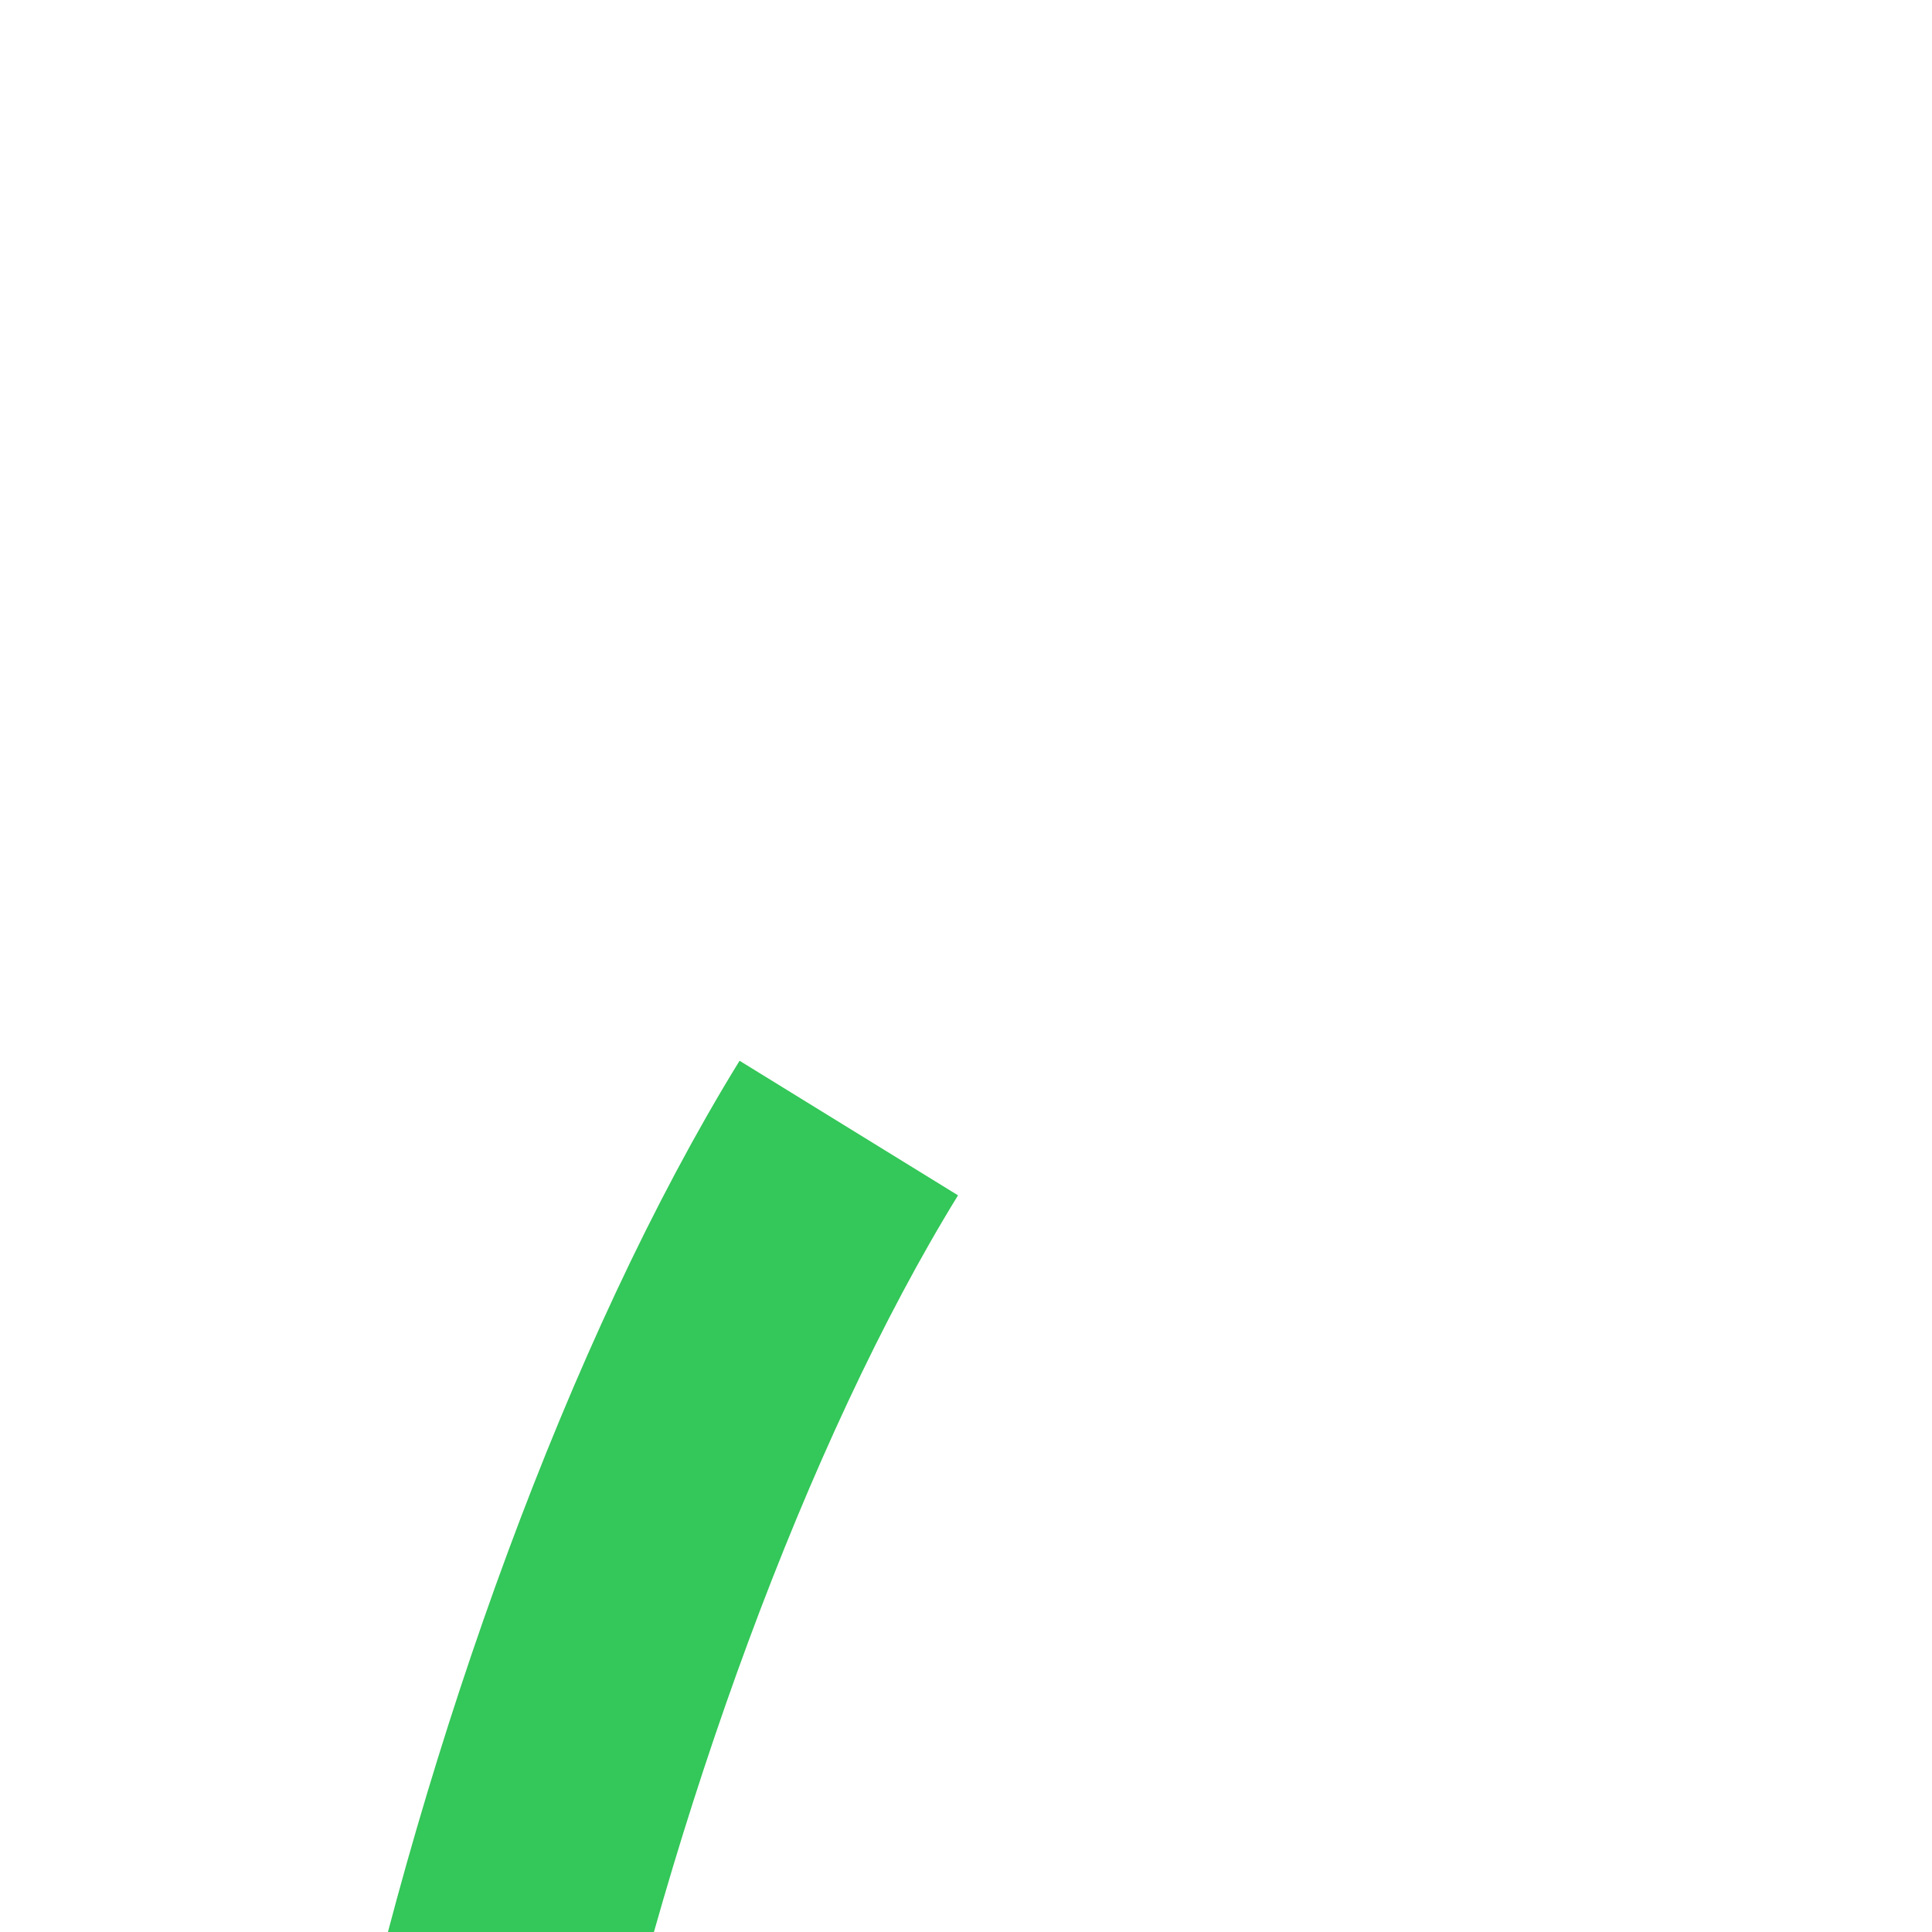
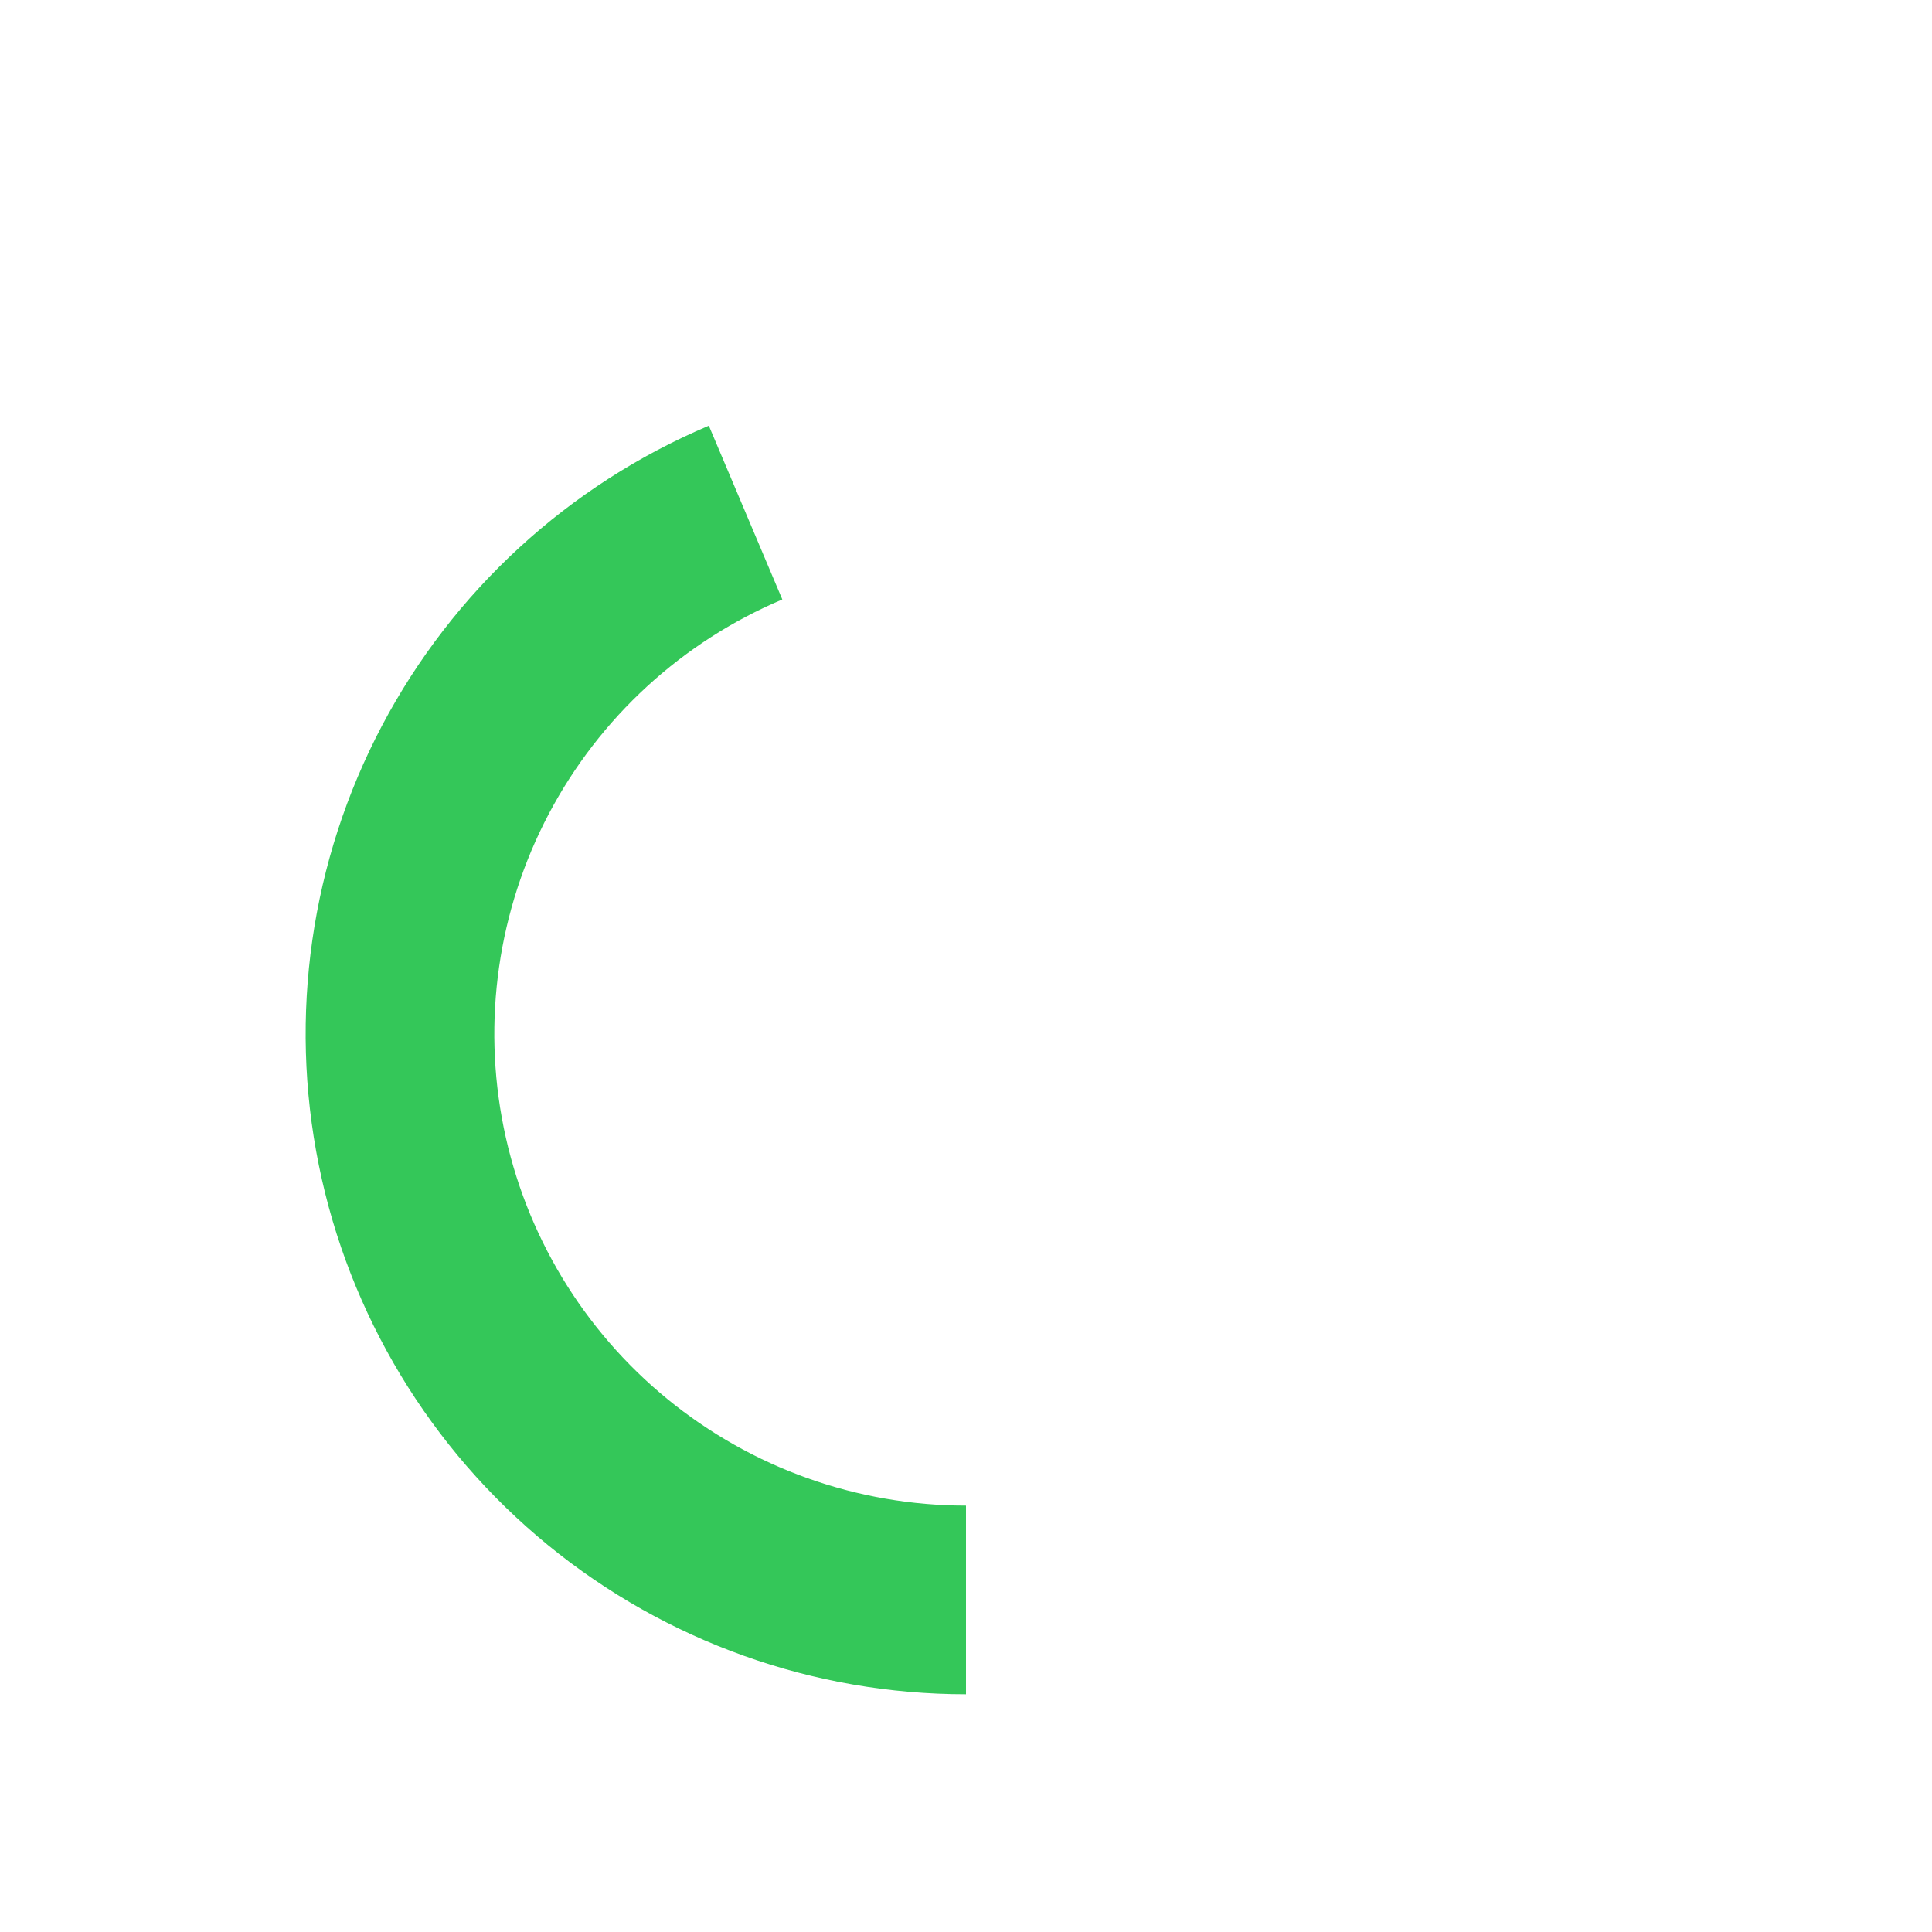
<svg xmlns="http://www.w3.org/2000/svg" width="1024" height="1024" viewBox="0 0 1024 1024">
-   <path d="M250.00 1130.00 C290.52 943.59 363.89 737.47 449.88 597.89" fill="none" stroke="#34C759" stroke-width="136" stroke-linecap="butt" />
+   <path d="M512.00 898.00 C431.24 898.00 352.97 870.07 290.46 818.96 C227.94 767.84 185.02 696.68 168.98 617.53 C152.93 538.39 164.75 456.13 202.43 384.70 C240.11 313.28 301.32 257.08 375.70 225.63 L414.65 317.73 C361.52 340.20 317.79 380.34 290.88 431.36 C263.97 482.38 255.52 541.13 266.98 597.67 C278.44 654.20 309.10 705.03 353.75 741.54 C398.41 778.05 454.32 798.00 512.00 798.00 Z" fill="#34C759" />
</svg>
